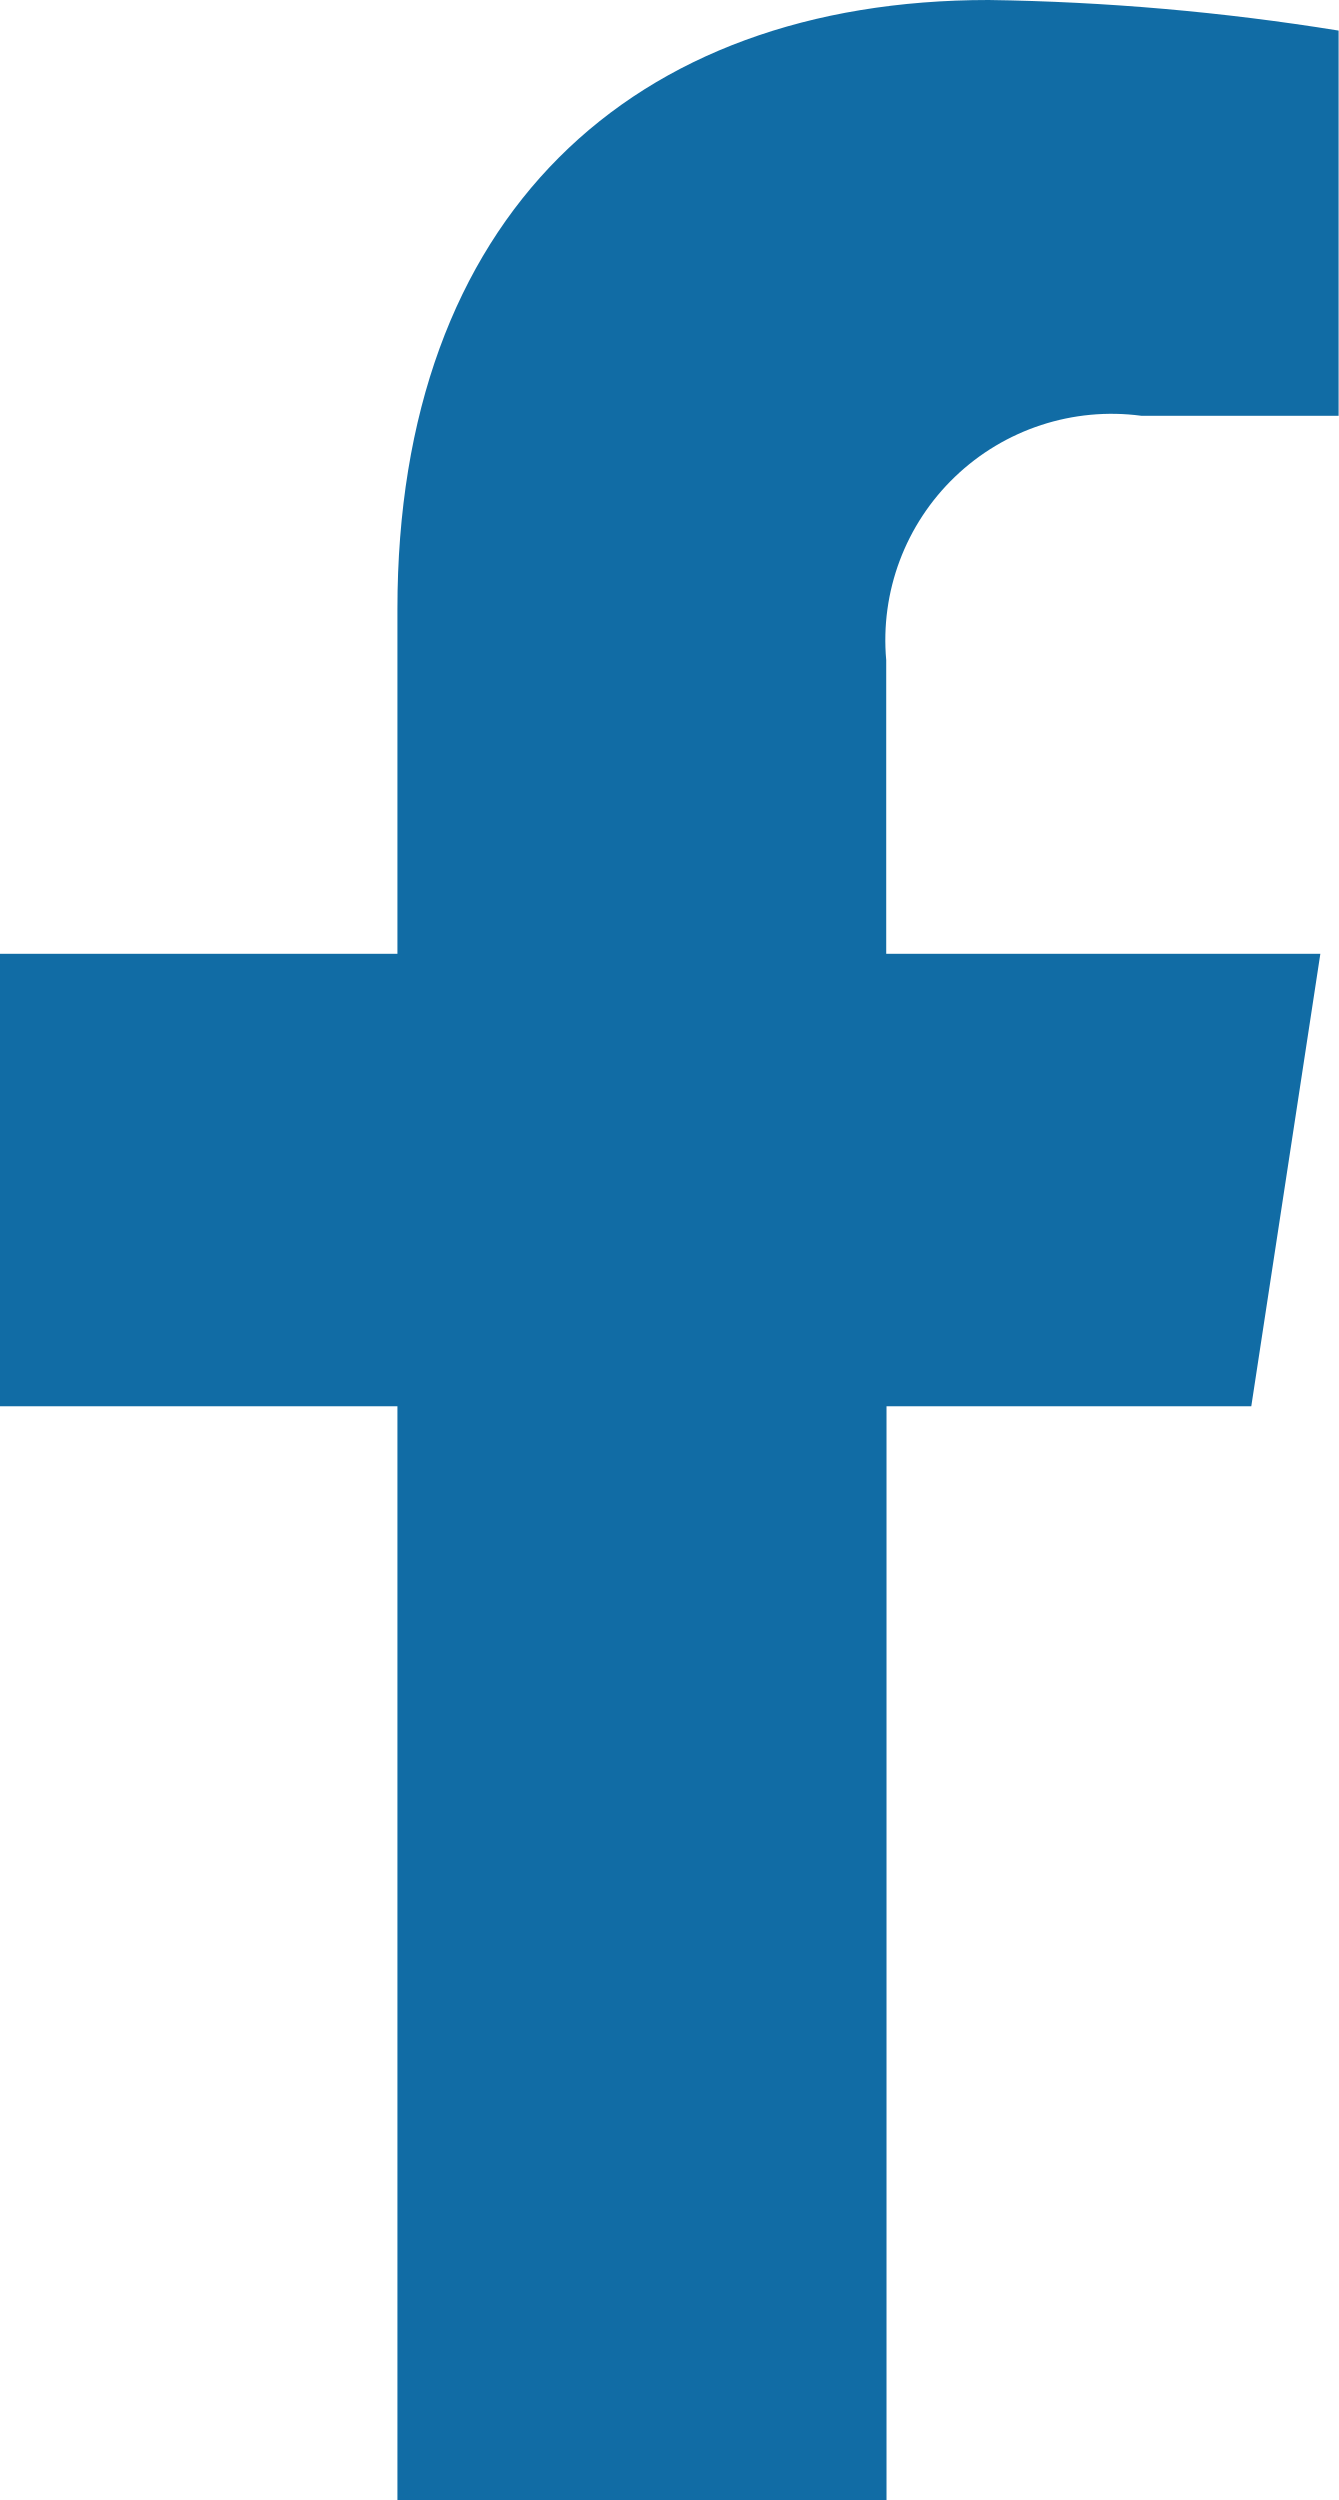
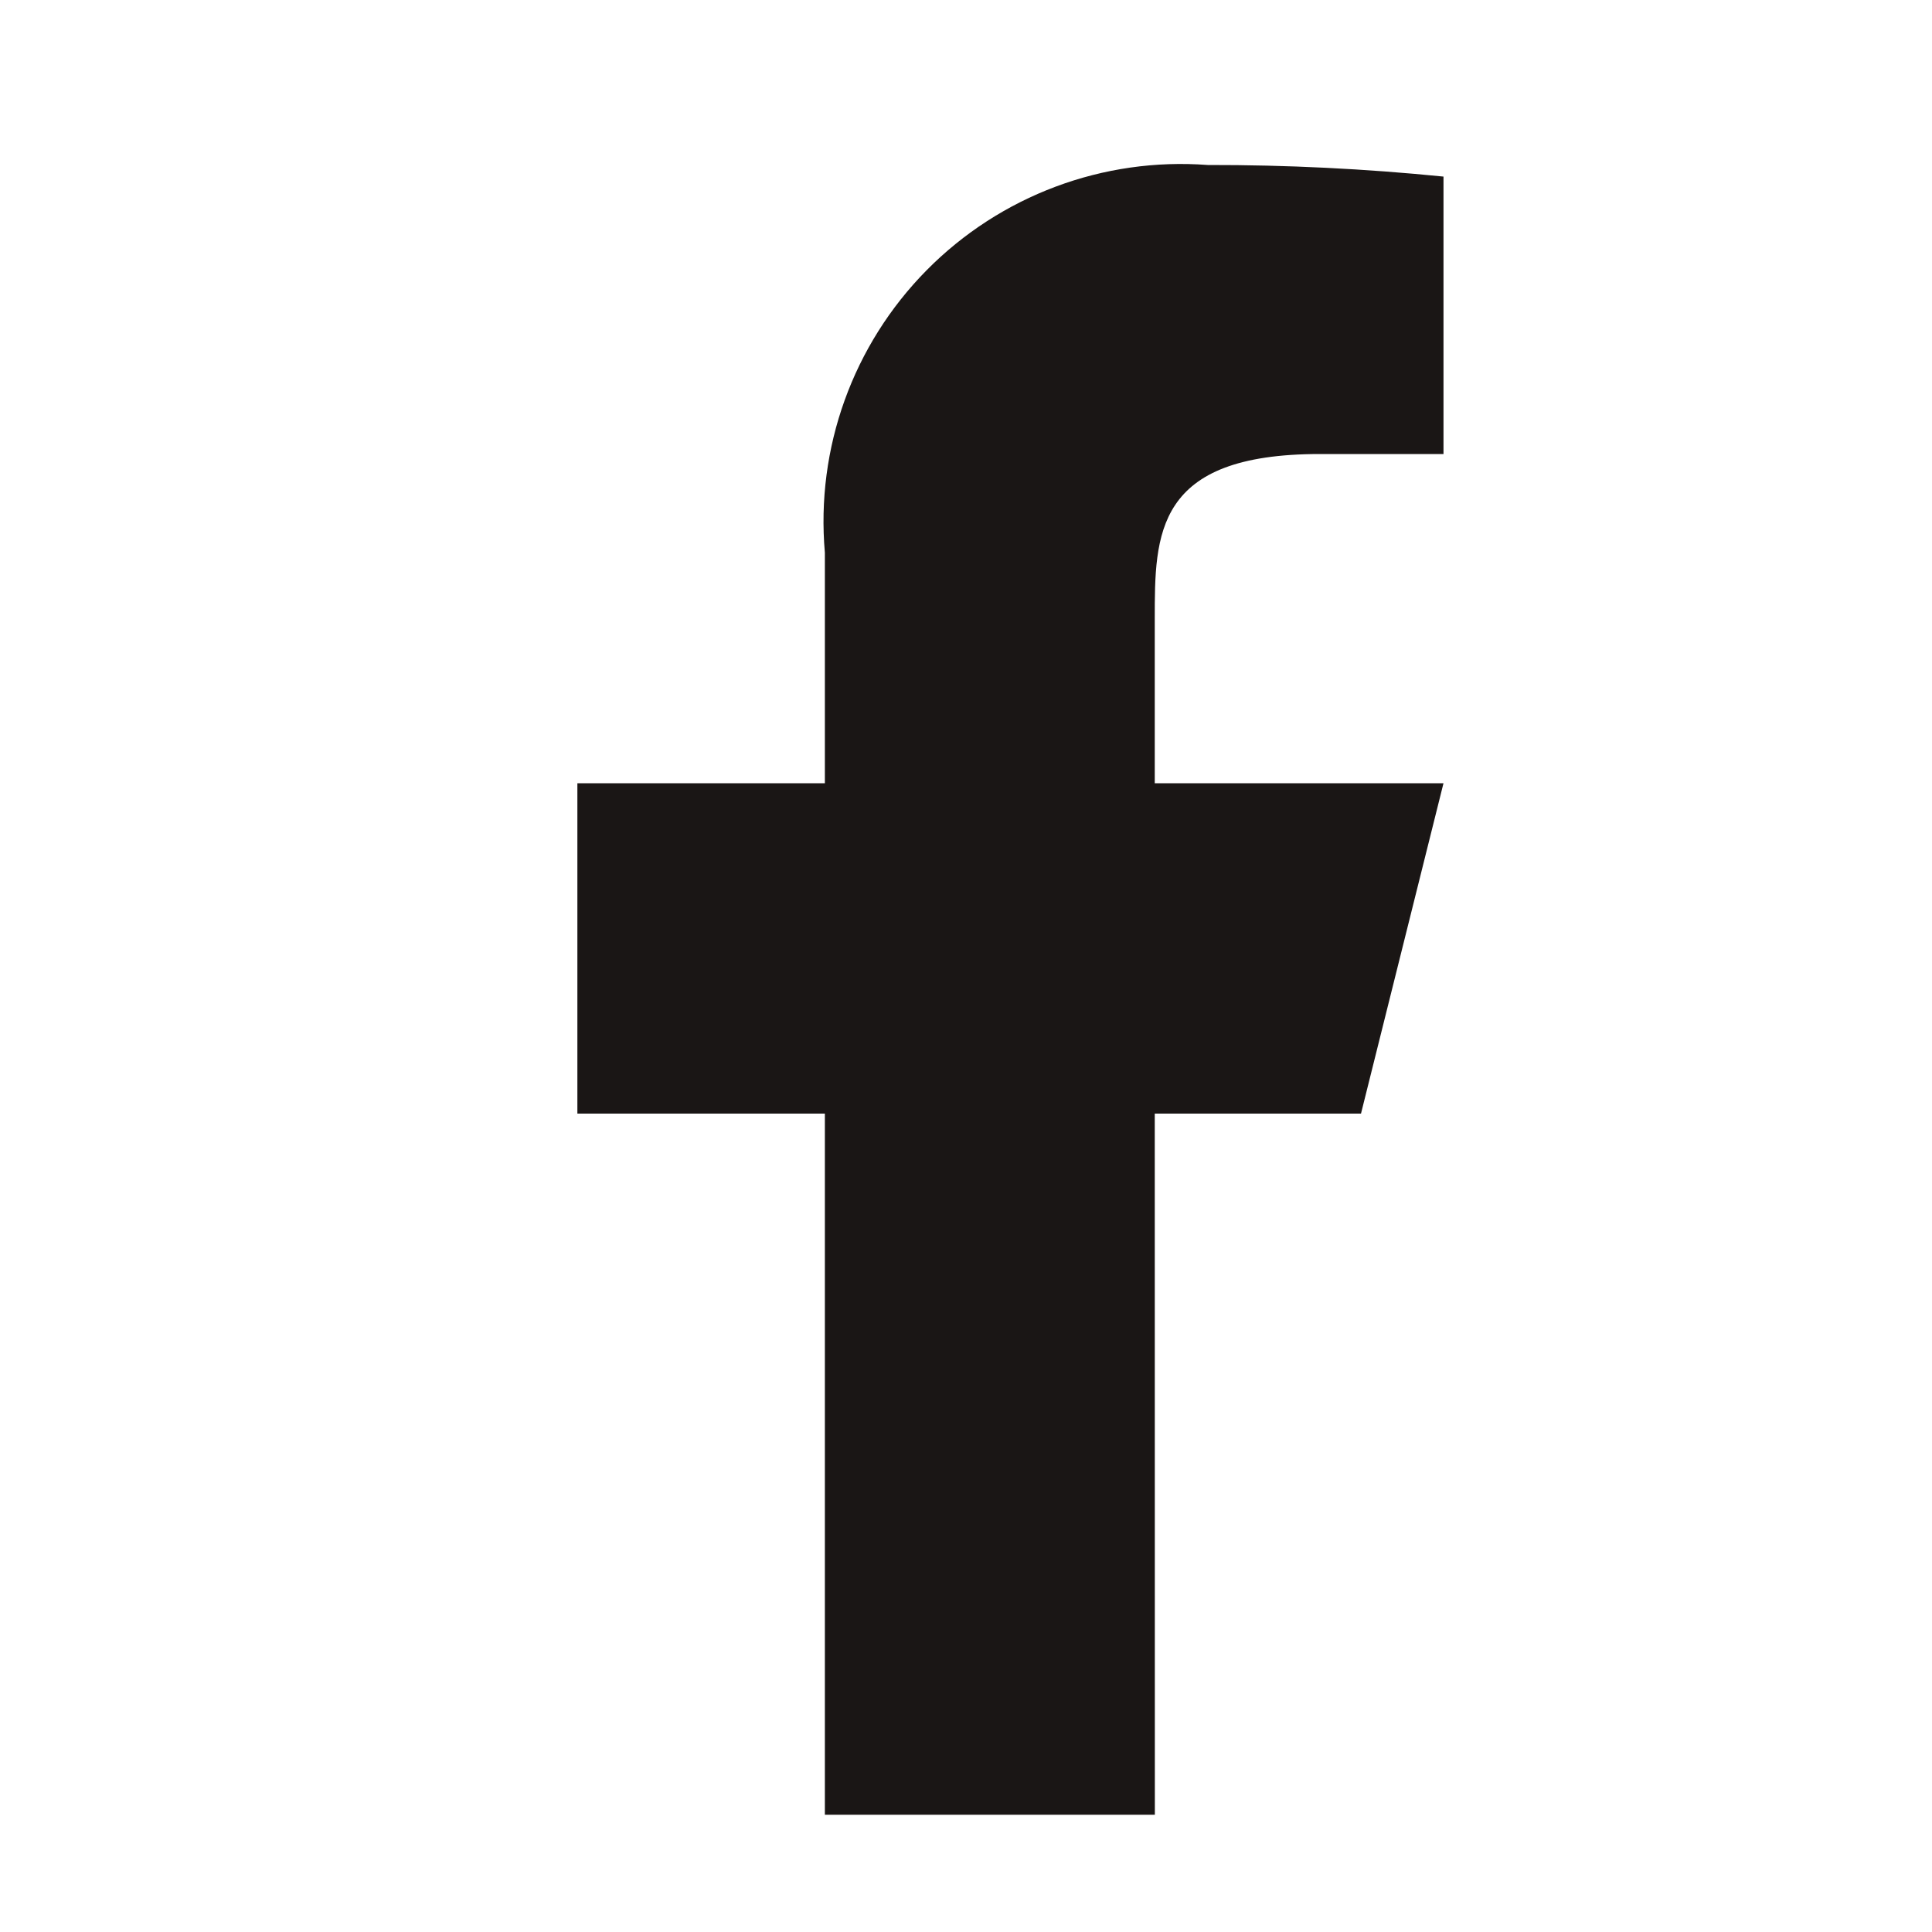
- <svg xmlns="http://www.w3.org/2000/svg" width="13.571" height="25.338" viewBox="0 0 13.571 25.338">
-   <g id="Group_713" data-name="Group 713" transform="translate(-55.178 -671.613)">
-     <path id="facebook-f-brands" d="M35.572,14.253l.7-4.586h-4.4V6.691a2.293,2.293,0,0,1,2.585-2.477h2V.31A24.394,24.394,0,0,0,32.91,0c-3.624,0-5.992,2.2-5.992,6.172V9.667H22.89v4.586h4.028V25.338h4.957V14.253Z" transform="translate(32.288 671.613)" fill="#116ca5" />
+ <svg xmlns="http://www.w3.org/2000/svg" width="20" height="20" viewBox="0 0 20 20">
+   <defs>
+     <clipPath id="clip-path">
+       <rect id="Rectangle_2" data-name="Rectangle 2" width="20" height="20" transform="translate(1370 40)" fill="#1a1615" />
+     </clipPath>
+   </defs>
+   <g id="facebook" transform="translate(-1370 -40)" clip-path="url(#clip-path)">
+     <g id="facebook-fill_1_" data-name="facebook-fill (1)" transform="translate(1370 40)">
+       <path id="Path_67083" data-name="Path 67083" d="M0,0H20.493V20.493H0Z" fill="none" />
+       <path id="Path_67084" data-name="Path 67084" d="M12.977,11.82h2.135L15.966,8.4H12.977V6.7c0-.879,0-1.708,1.708-1.708h1.281V2.12A24.051,24.051,0,0,0,13.526,2,3.7,3.7,0,0,0,9.562,6.013V8.4H7V11.82H9.562v7.258h3.416Z" transform="translate(-1.023 -0.292)" fill="#1a1615" />
+     </g>
  </g>
</svg>
